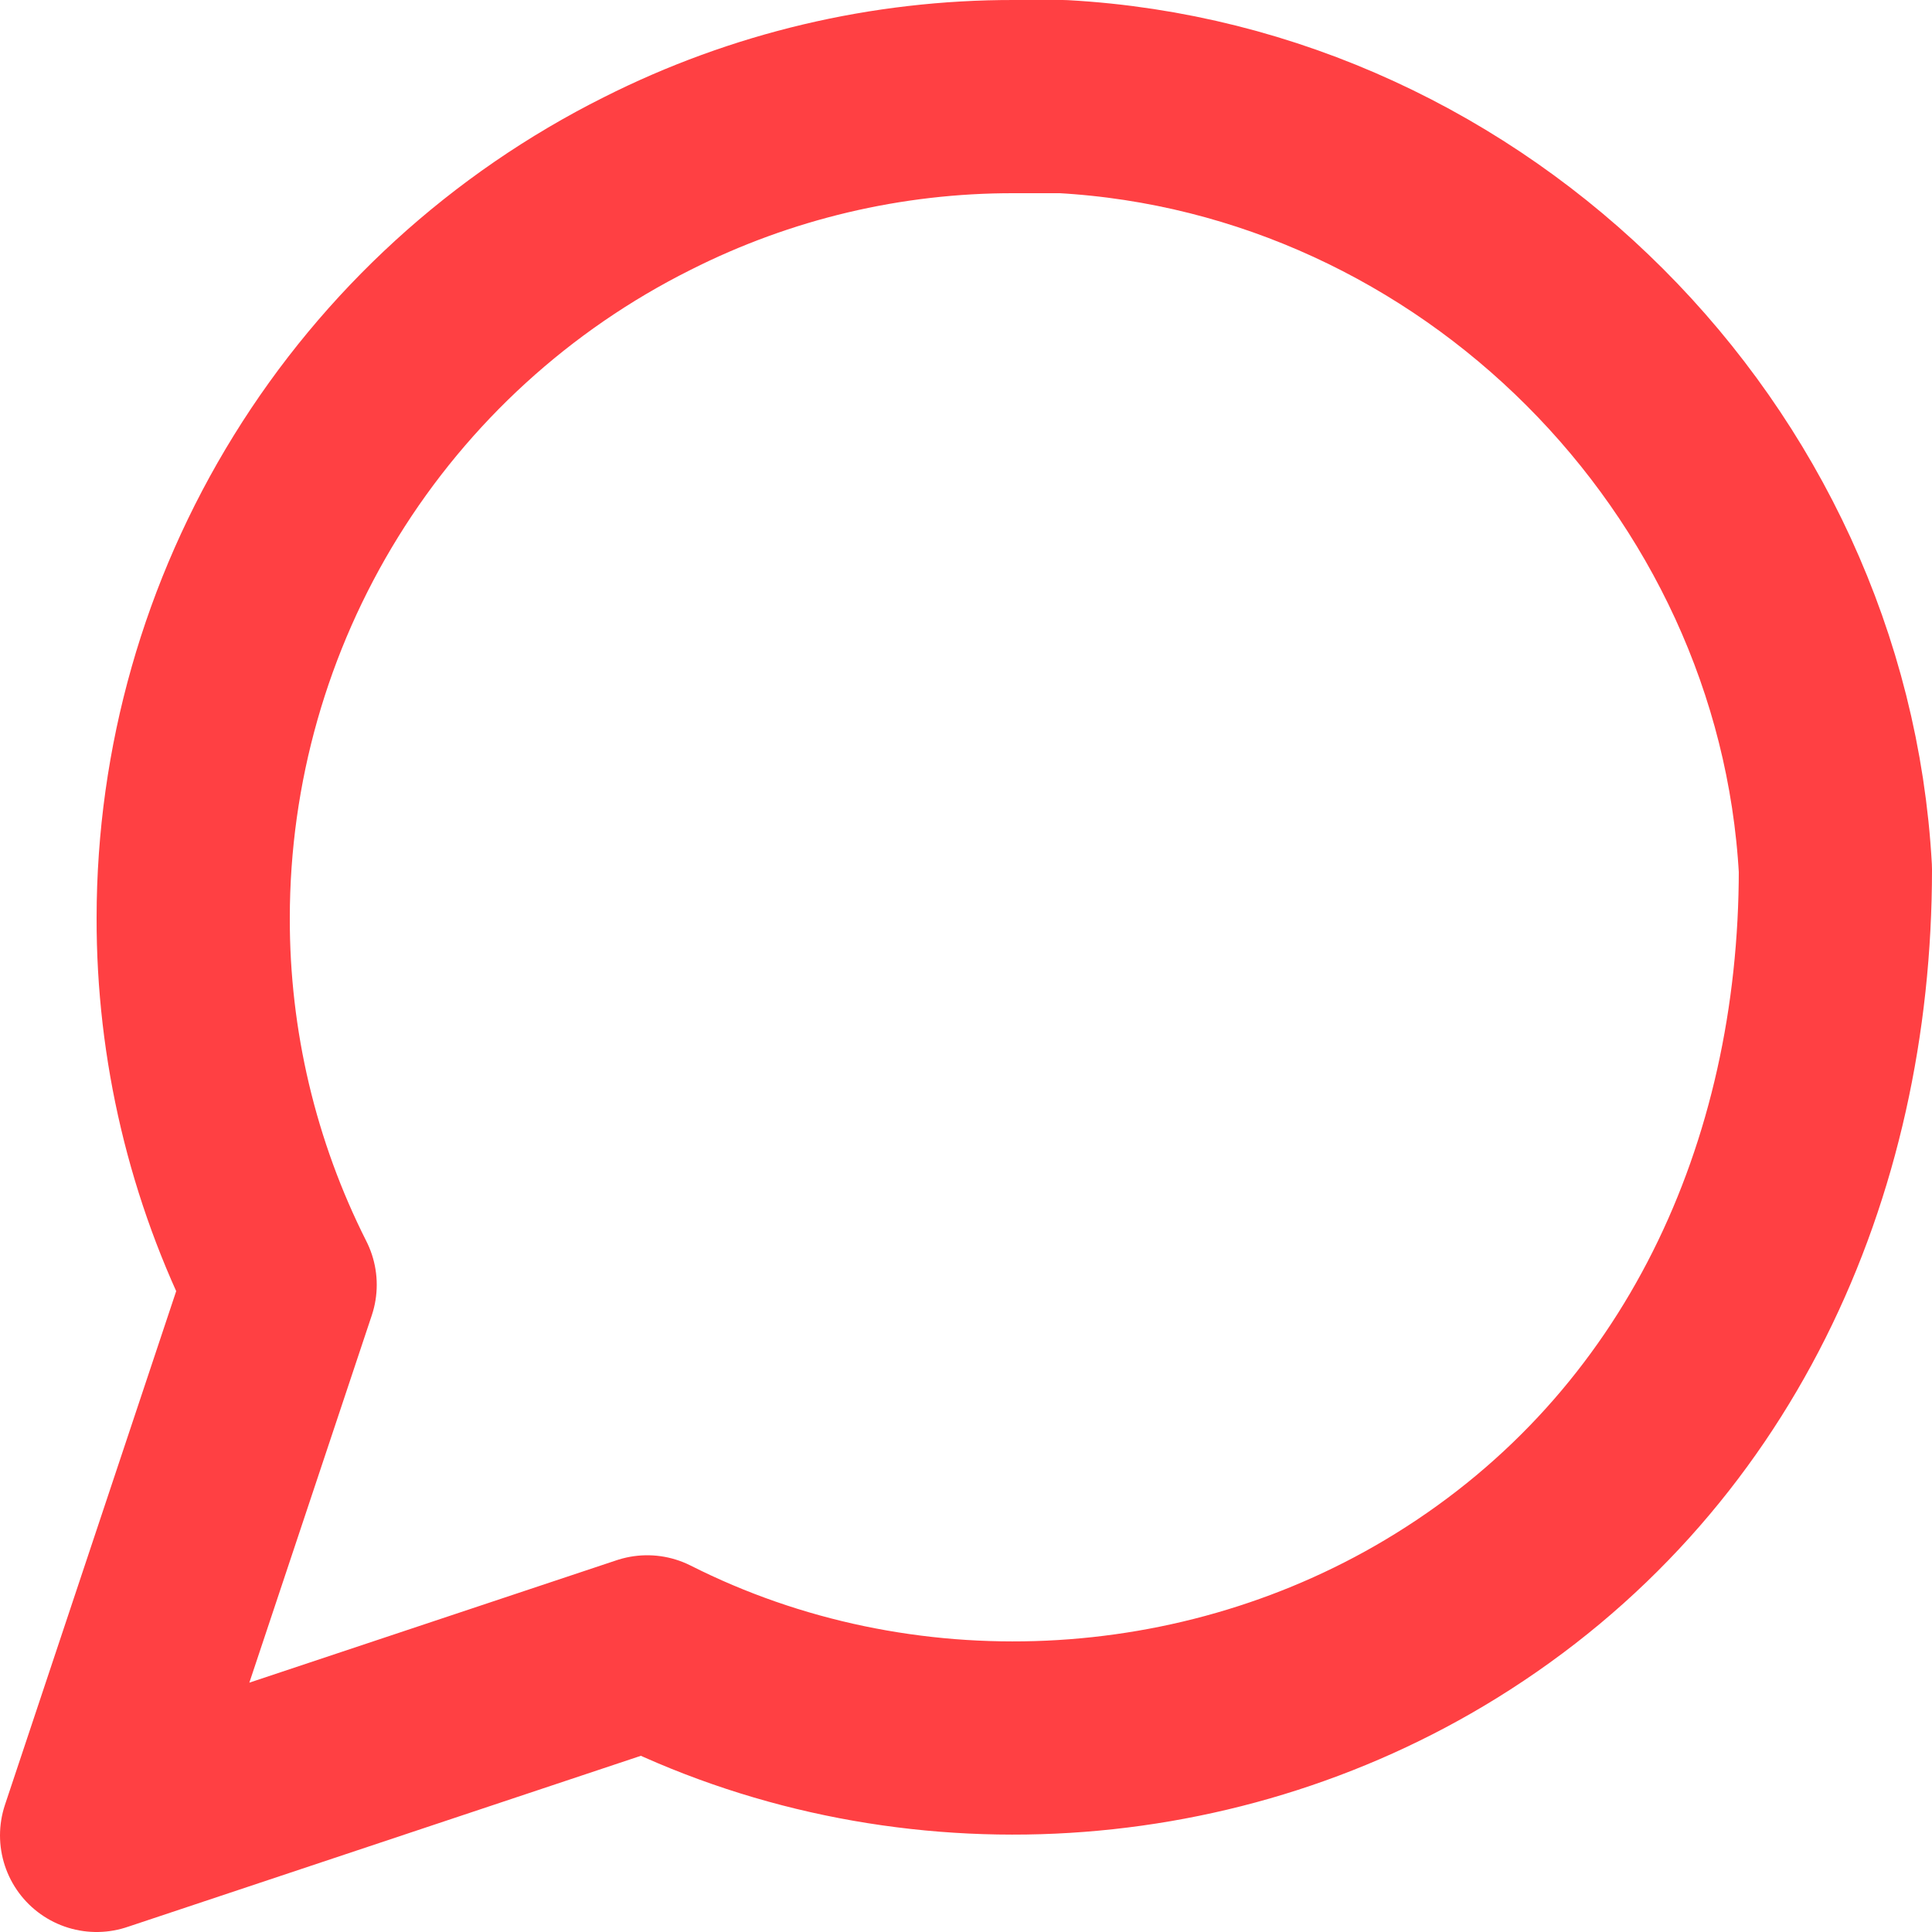
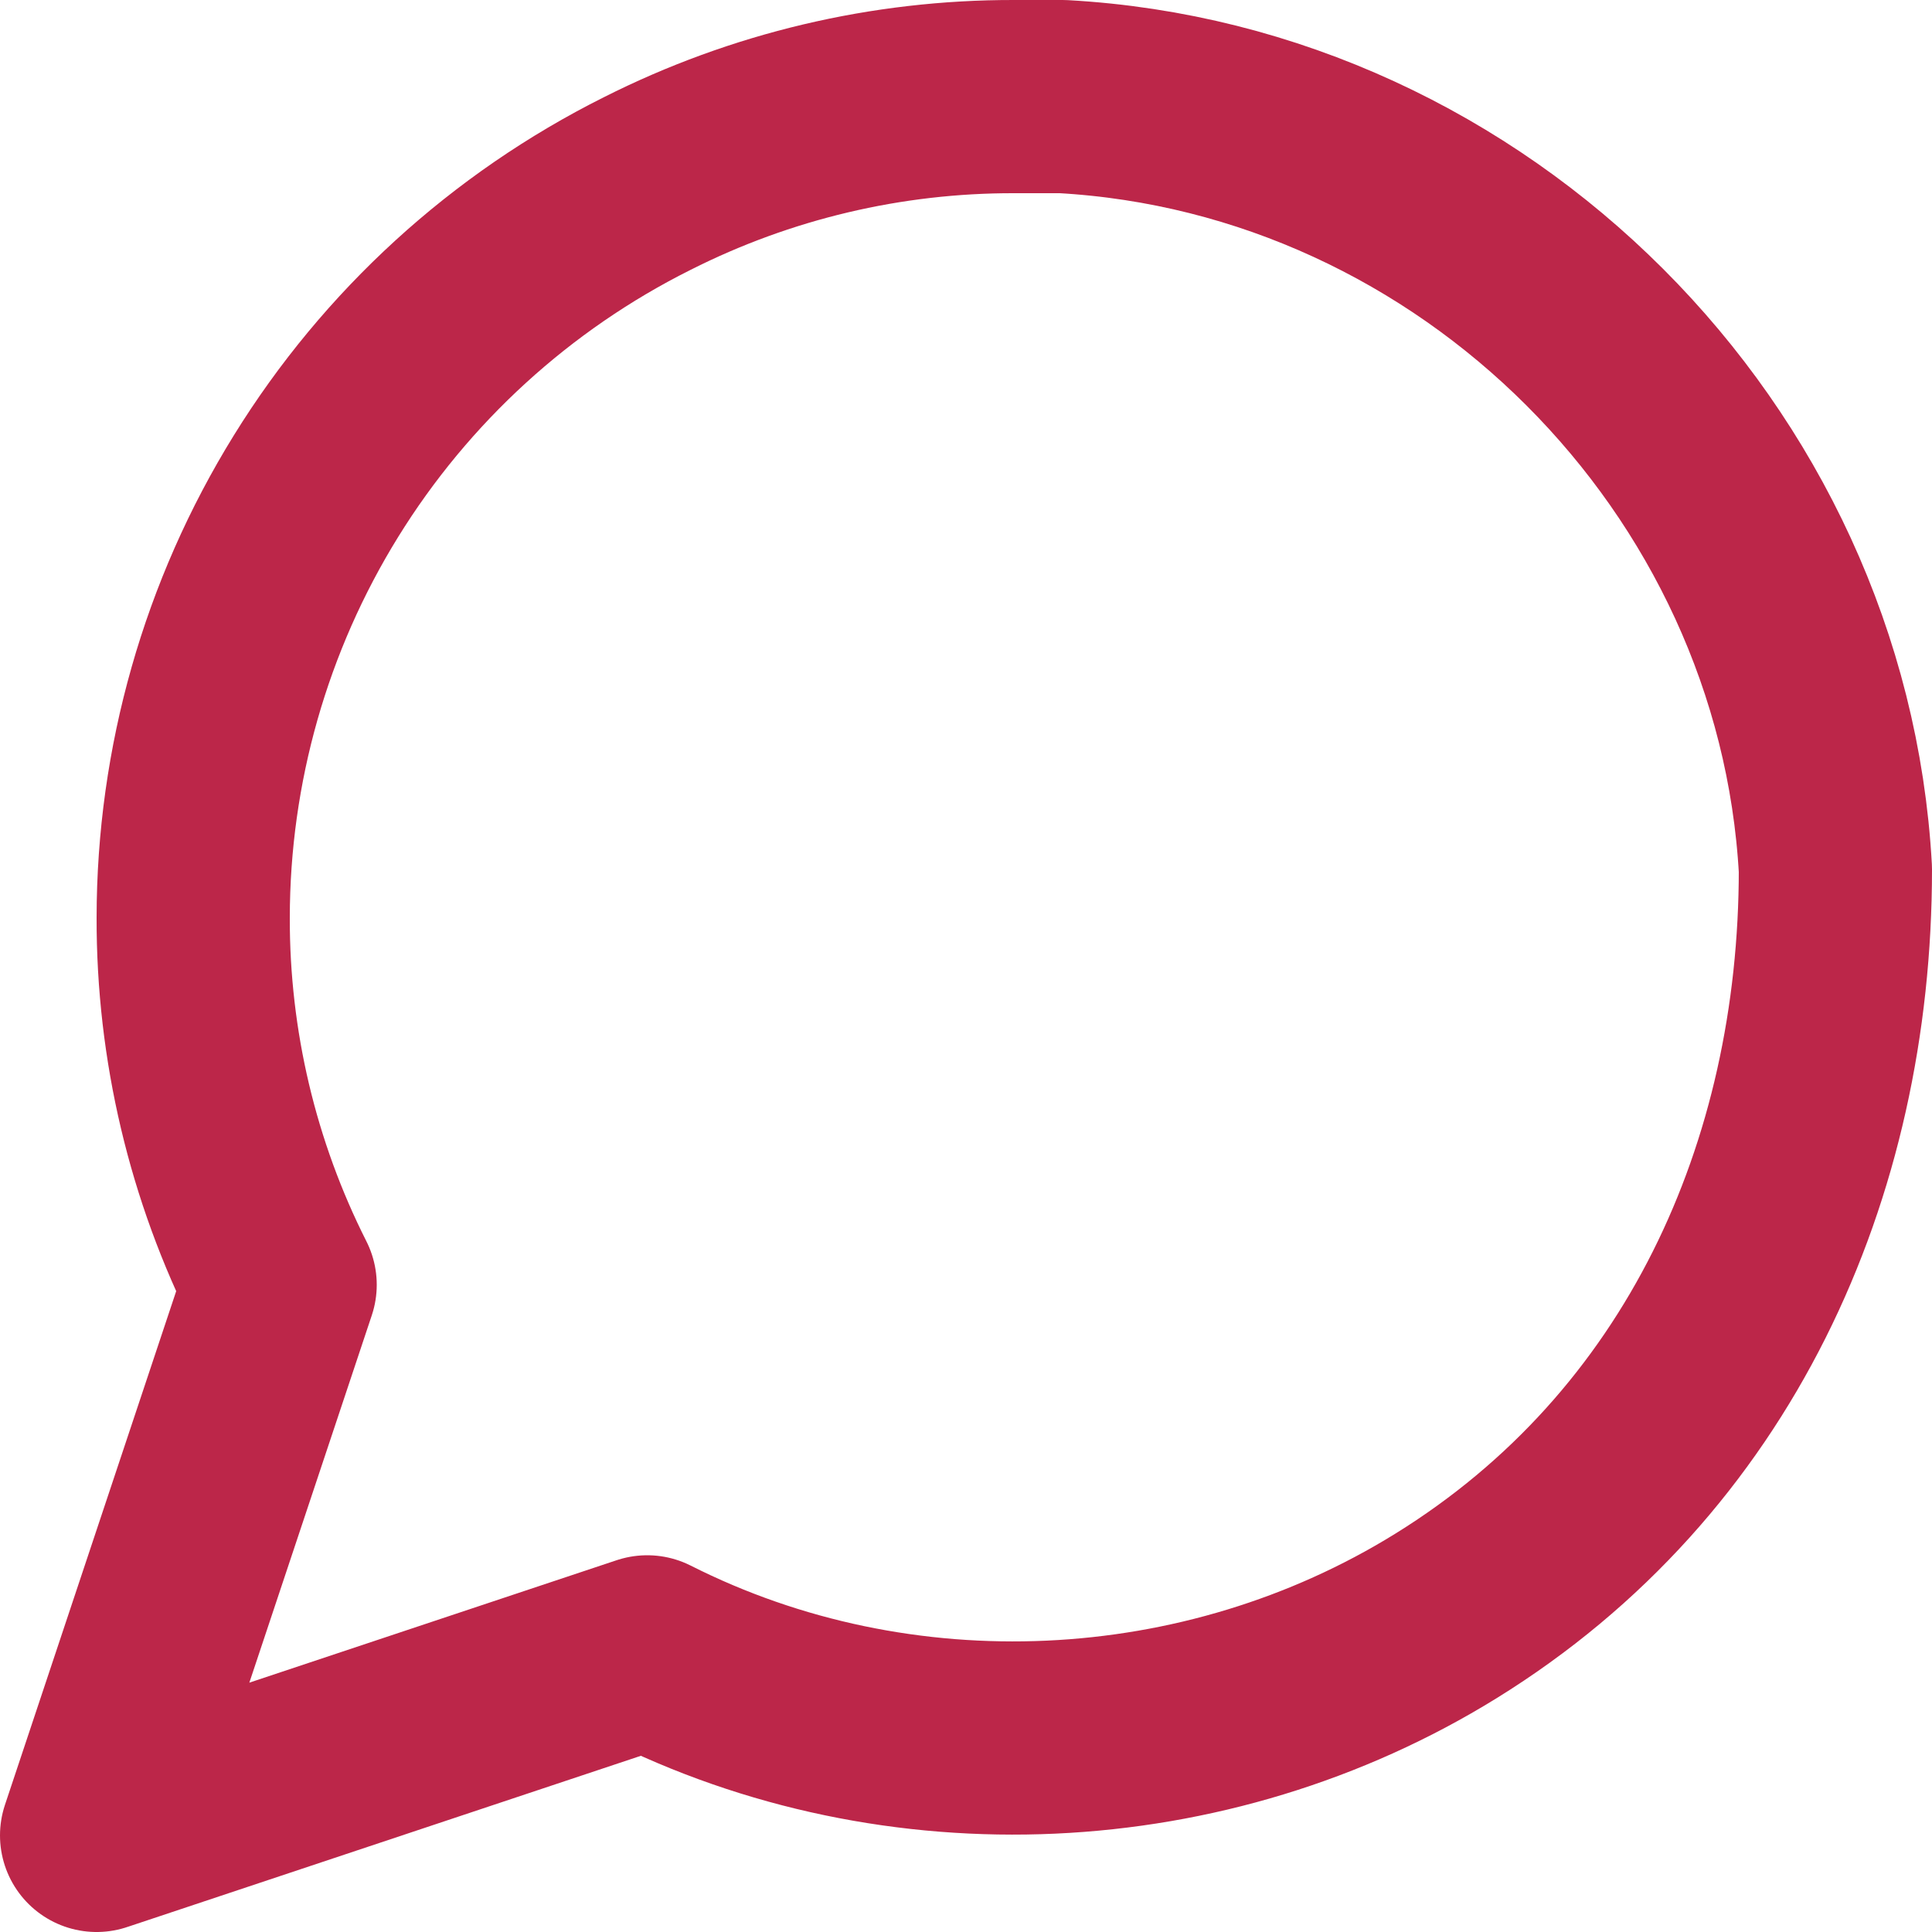
<svg xmlns="http://www.w3.org/2000/svg" width="20" height="20" viewBox="0 0 20 20" fill="none">
-   <path d="M2.9 13.3L1 19L6.7 17.1C9.303 18.415 12.488 18.263 14.967 16.729C17.689 15.046 19 12.117 19 9C18.765 4.74 15.26 1.235 11 1H10.5C9.18 0.997 7.878 1.305 6.7 1.9C5.288 2.606 4.101 3.69 3.271 5.033C2.441 6.375 2.001 7.922 2 9.5C1.997 10.82 2.305 12.122 2.9 13.3Z" stroke="#FF4043" stroke-width="2" stroke-linecap="round" stroke-linejoin="round" />
+   <path d="M2.9 13.3L1 19L6.7 17.1C9.303 18.415 12.488 18.263 14.967 16.729C17.689 15.046 19 12.117 19 9C18.765 4.74 15.26 1.235 11 1H10.5C9.18 0.997 7.878 1.305 6.7 1.9C5.288 2.606 4.101 3.69 3.271 5.033C2.441 6.375 2.001 7.922 2 9.5C1.997 10.82 2.305 12.122 2.9 13.3Z" stroke="#BC2649" stroke-width="2" stroke-linecap="round" stroke-linejoin="round" />
</svg>
